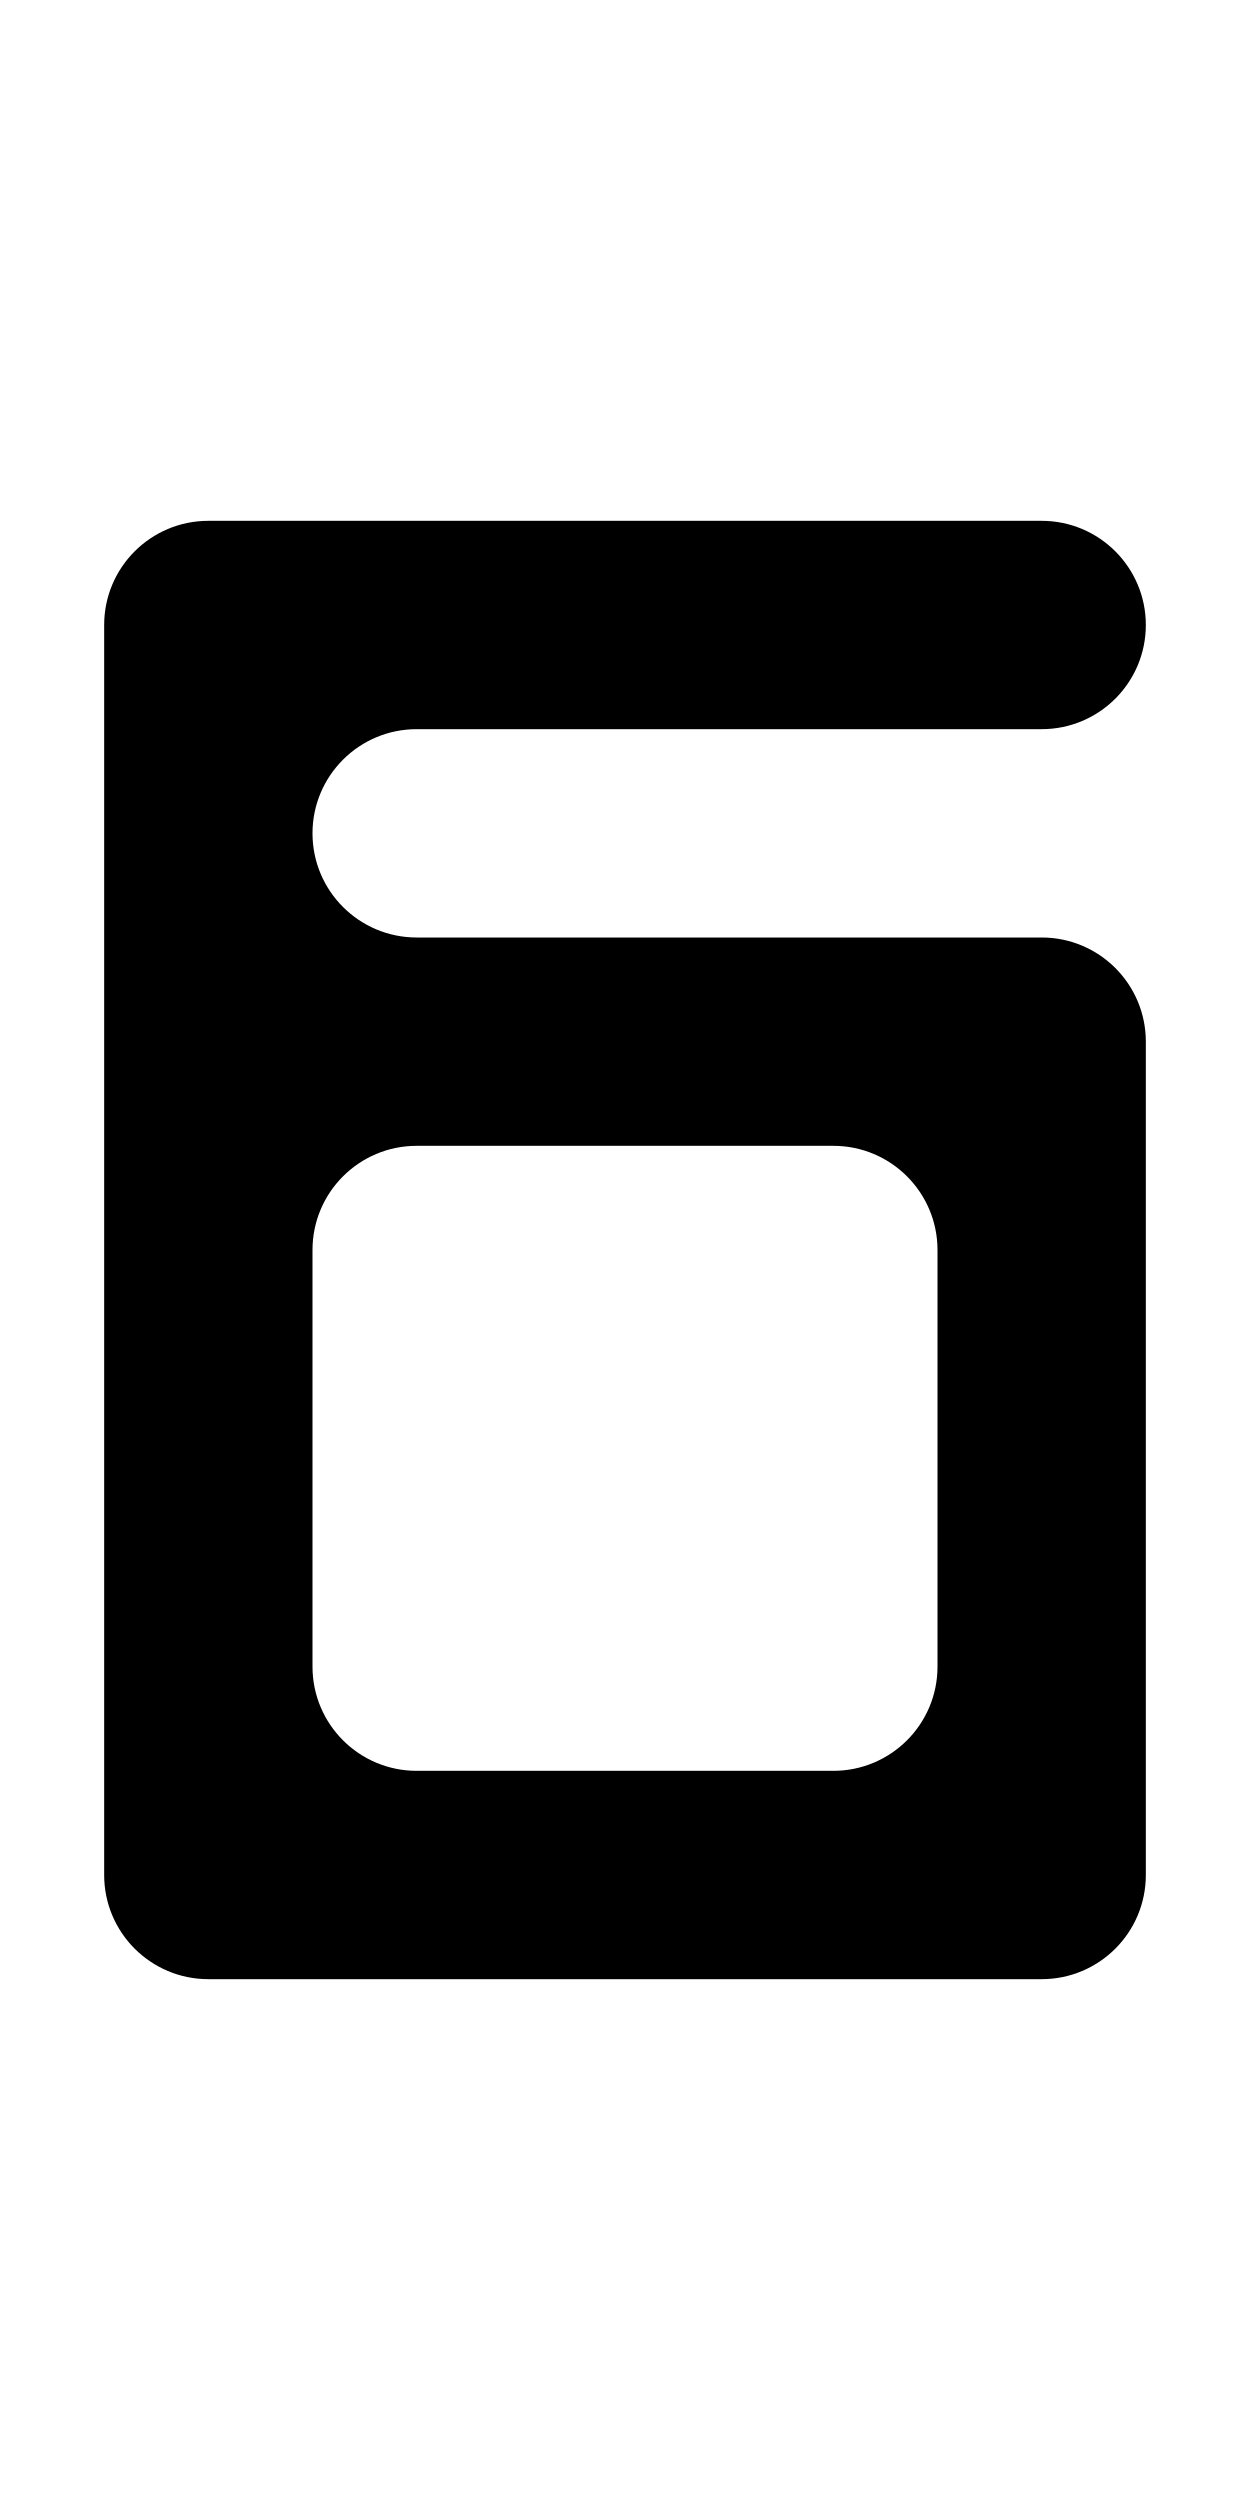
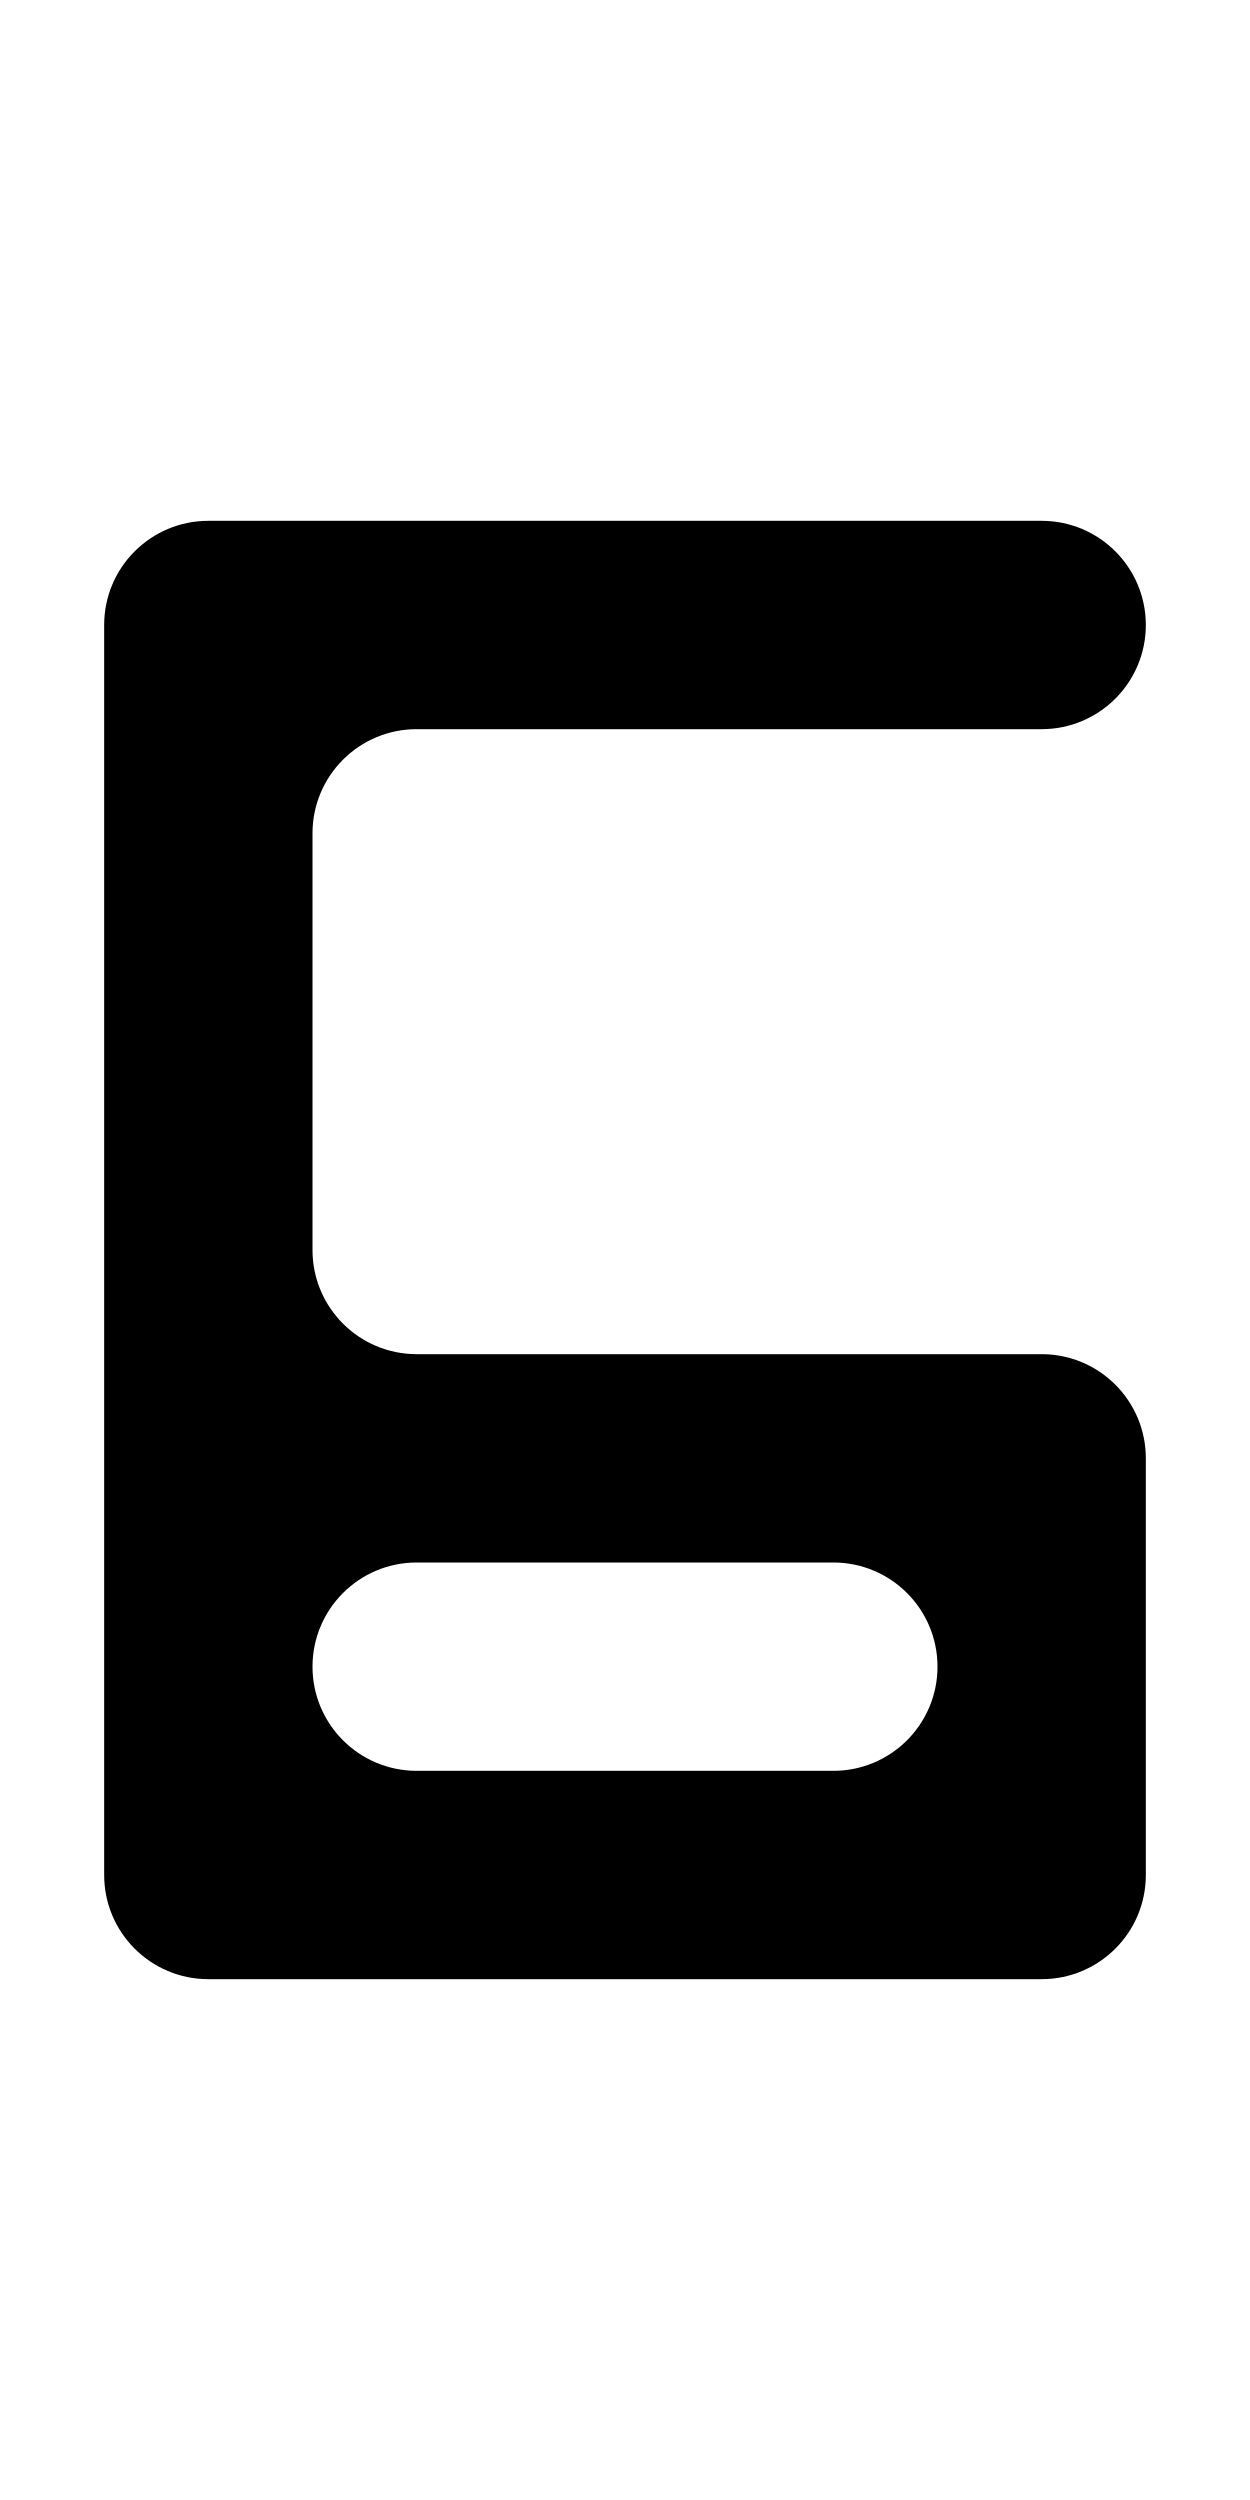
<svg xmlns="http://www.w3.org/2000/svg" width="768" height="1536" viewBox="0 0 768 1536" version="1.1" id="svg1">
  <defs id="defs1">
    </defs>
  <g id="layer1">
-     <path style="baseline-shift:baseline;display:inline;overflow:visible;opacity:1;vector-effect:none;stroke-linecap:square;enable-background:accumulate;stop-color:#000000;stop-opacity:1" d="m 64,384 v 768 a 64,64 45 0 0 64,64 h 512 a 64,64 135 0 0 64,-64 V 640 A 64,64 45 0 0 640,576 H 256 a 64,64 45 0 1 -64,-64 64,64 135 0 1 64,-64 h 384 a 64,64 135 0 0 64,-64 64,64 45 0 0 -64,-64 H 128 a 64,64 135 0 0 -64,64 z m 192,320 256,0 a 64,64 45 0 1 64,64 v 256 a 64,64 135 0 1 -64,64 H 256 a 64,64 45 0 1 -64,-64 V 768 a 64,64 135 0 1 64,-64 z" id="path83" />
+     <path style="baseline-shift:baseline;display:inline;overflow:visible;opacity:1;vector-effect:none;stroke-linecap:square;enable-background:accumulate;stop-color:#000000;stop-opacity:1" d="m 64,384 v 768 a 64,64 45 0 0 64,64 h 512 a 64,64 135 0 0 64,-64 l 0,-256 A 64,64 45 0 0 640,832 H 256 A 64,64 45 0 1 192,768 V 512 a 64,64 135 0 1 64,-64 h 384 a 64,64 135 0 0 64,-64 64,64 45 0 0 -64,-64 H 128 a 64,64 135 0 0 -64,64 z m 192,576 h 256 a 64,64 45 0 1 64,64 64,64 135 0 1 -64,64 H 256 a 64,64 45 0 1 -64,-64 64,64 135 0 1 64,-64 z" id="path1" />
  </g>
</svg>
